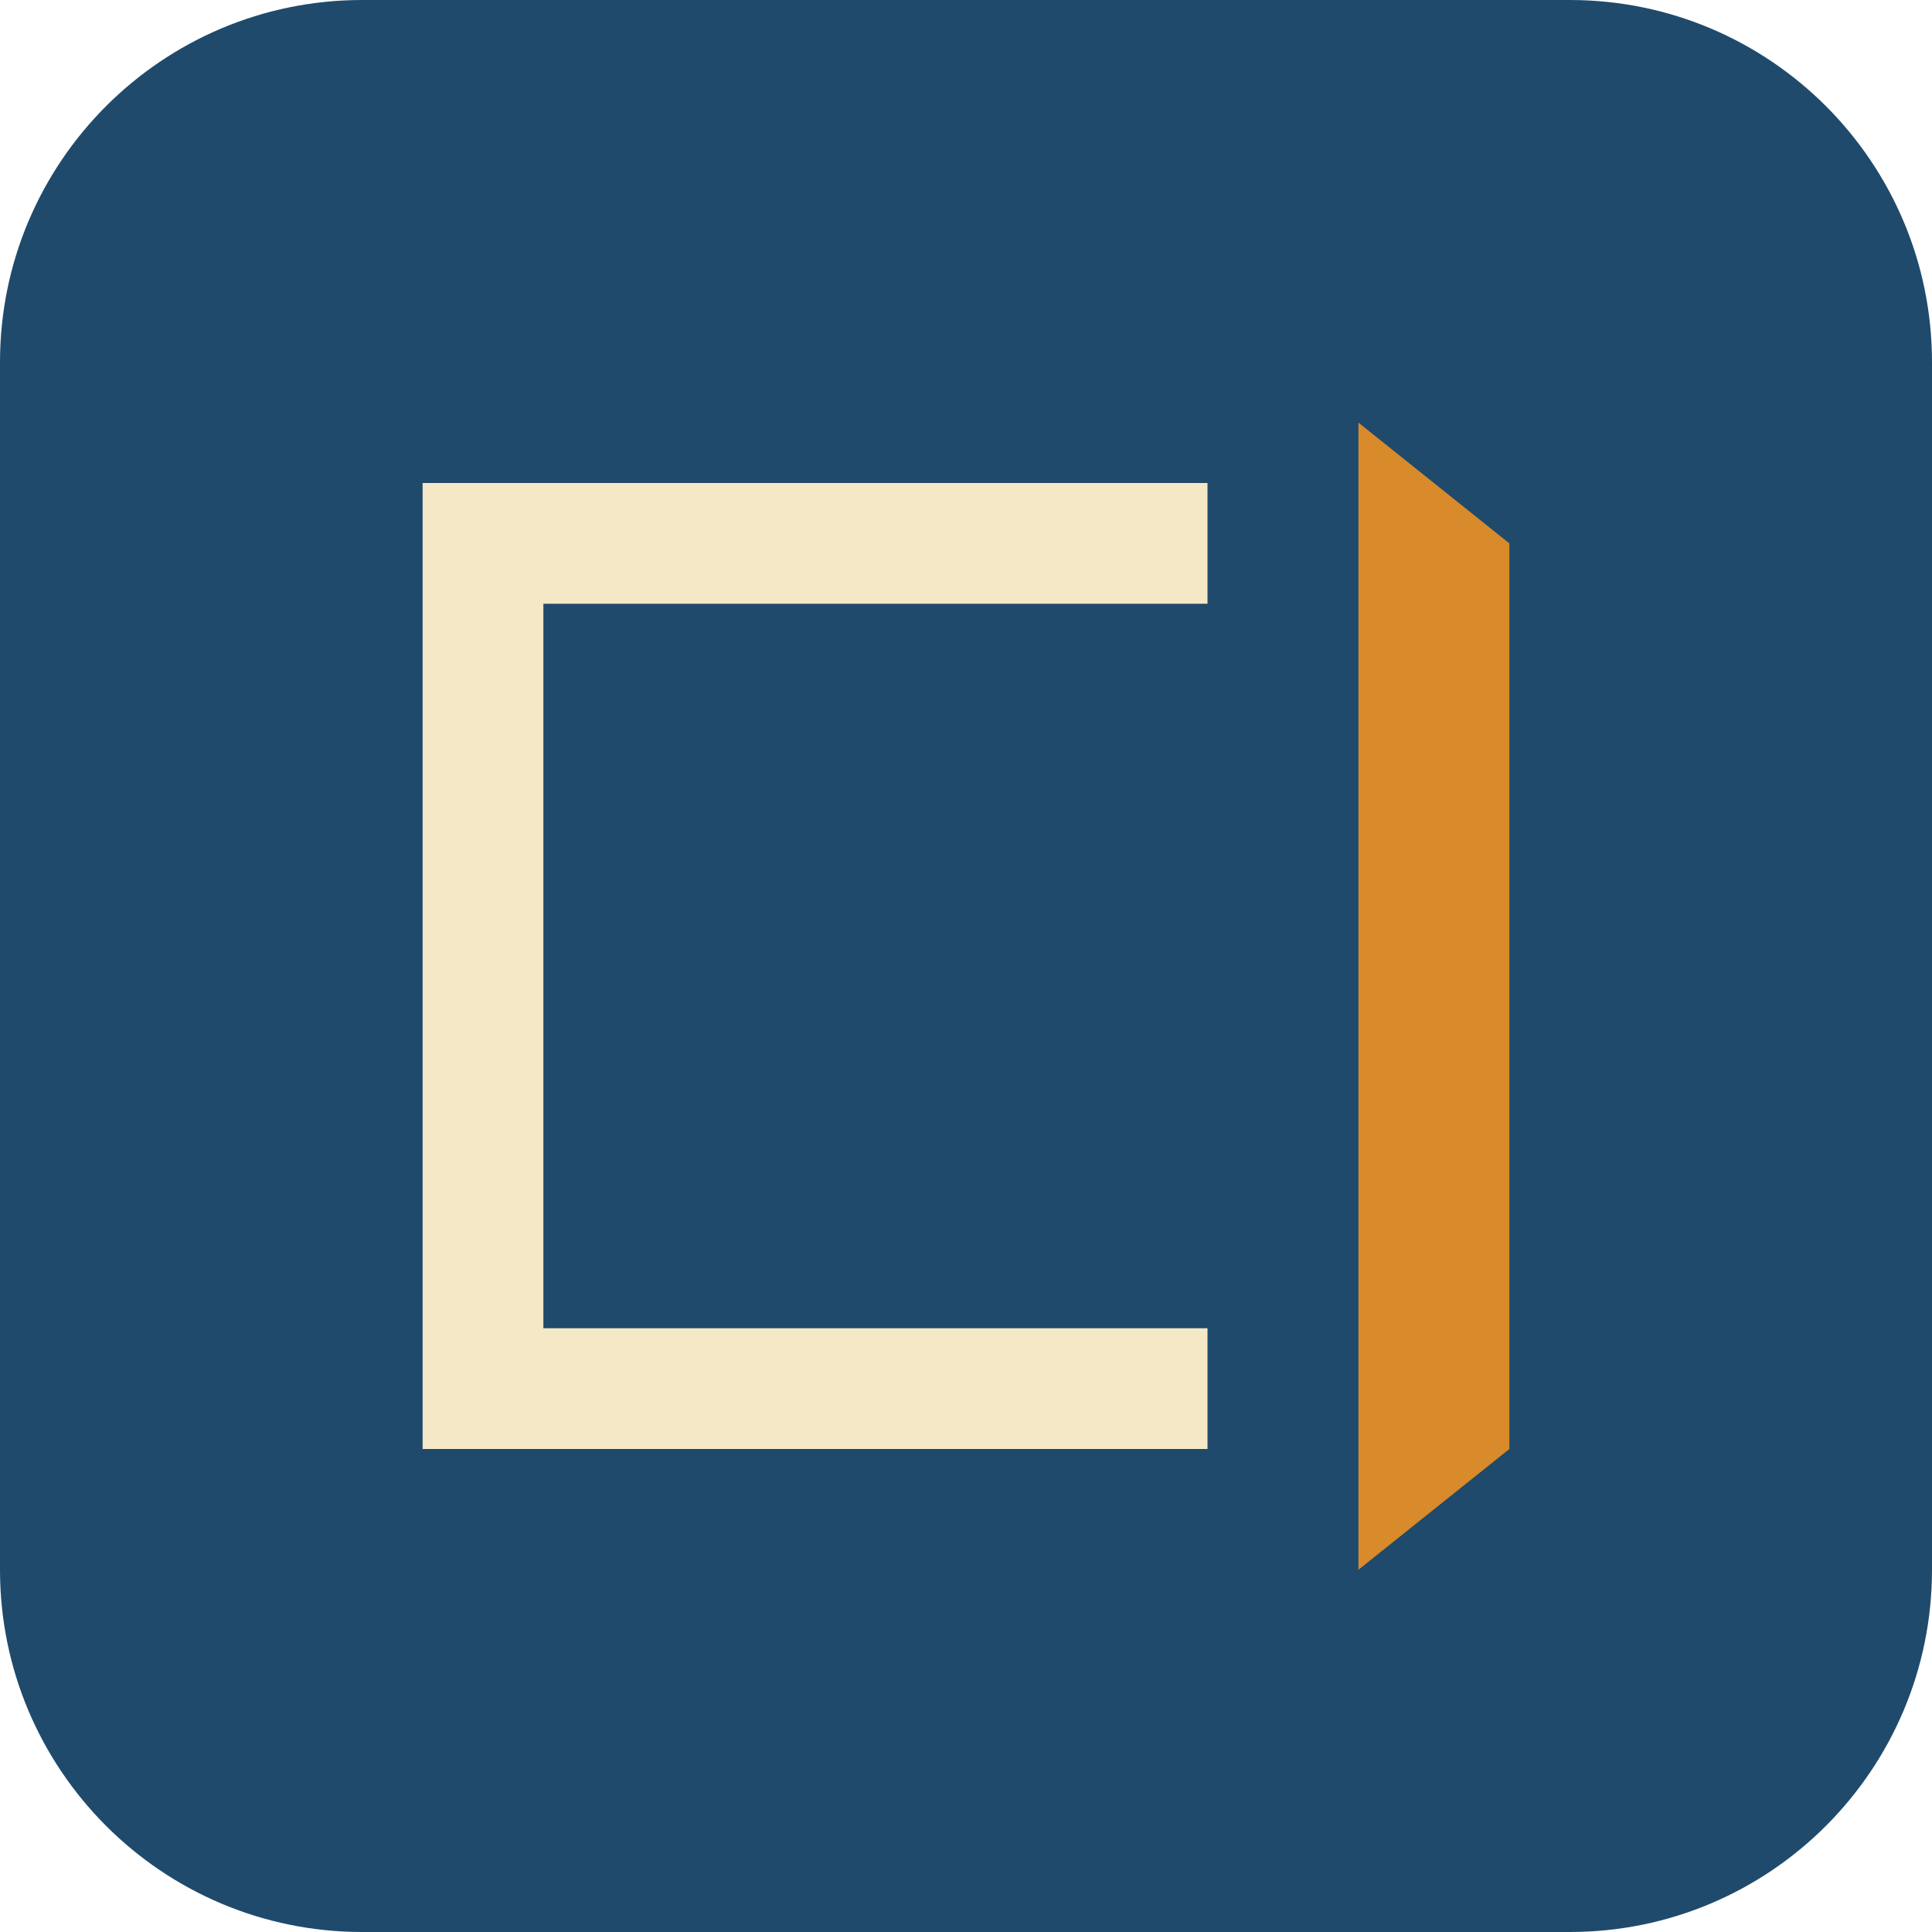
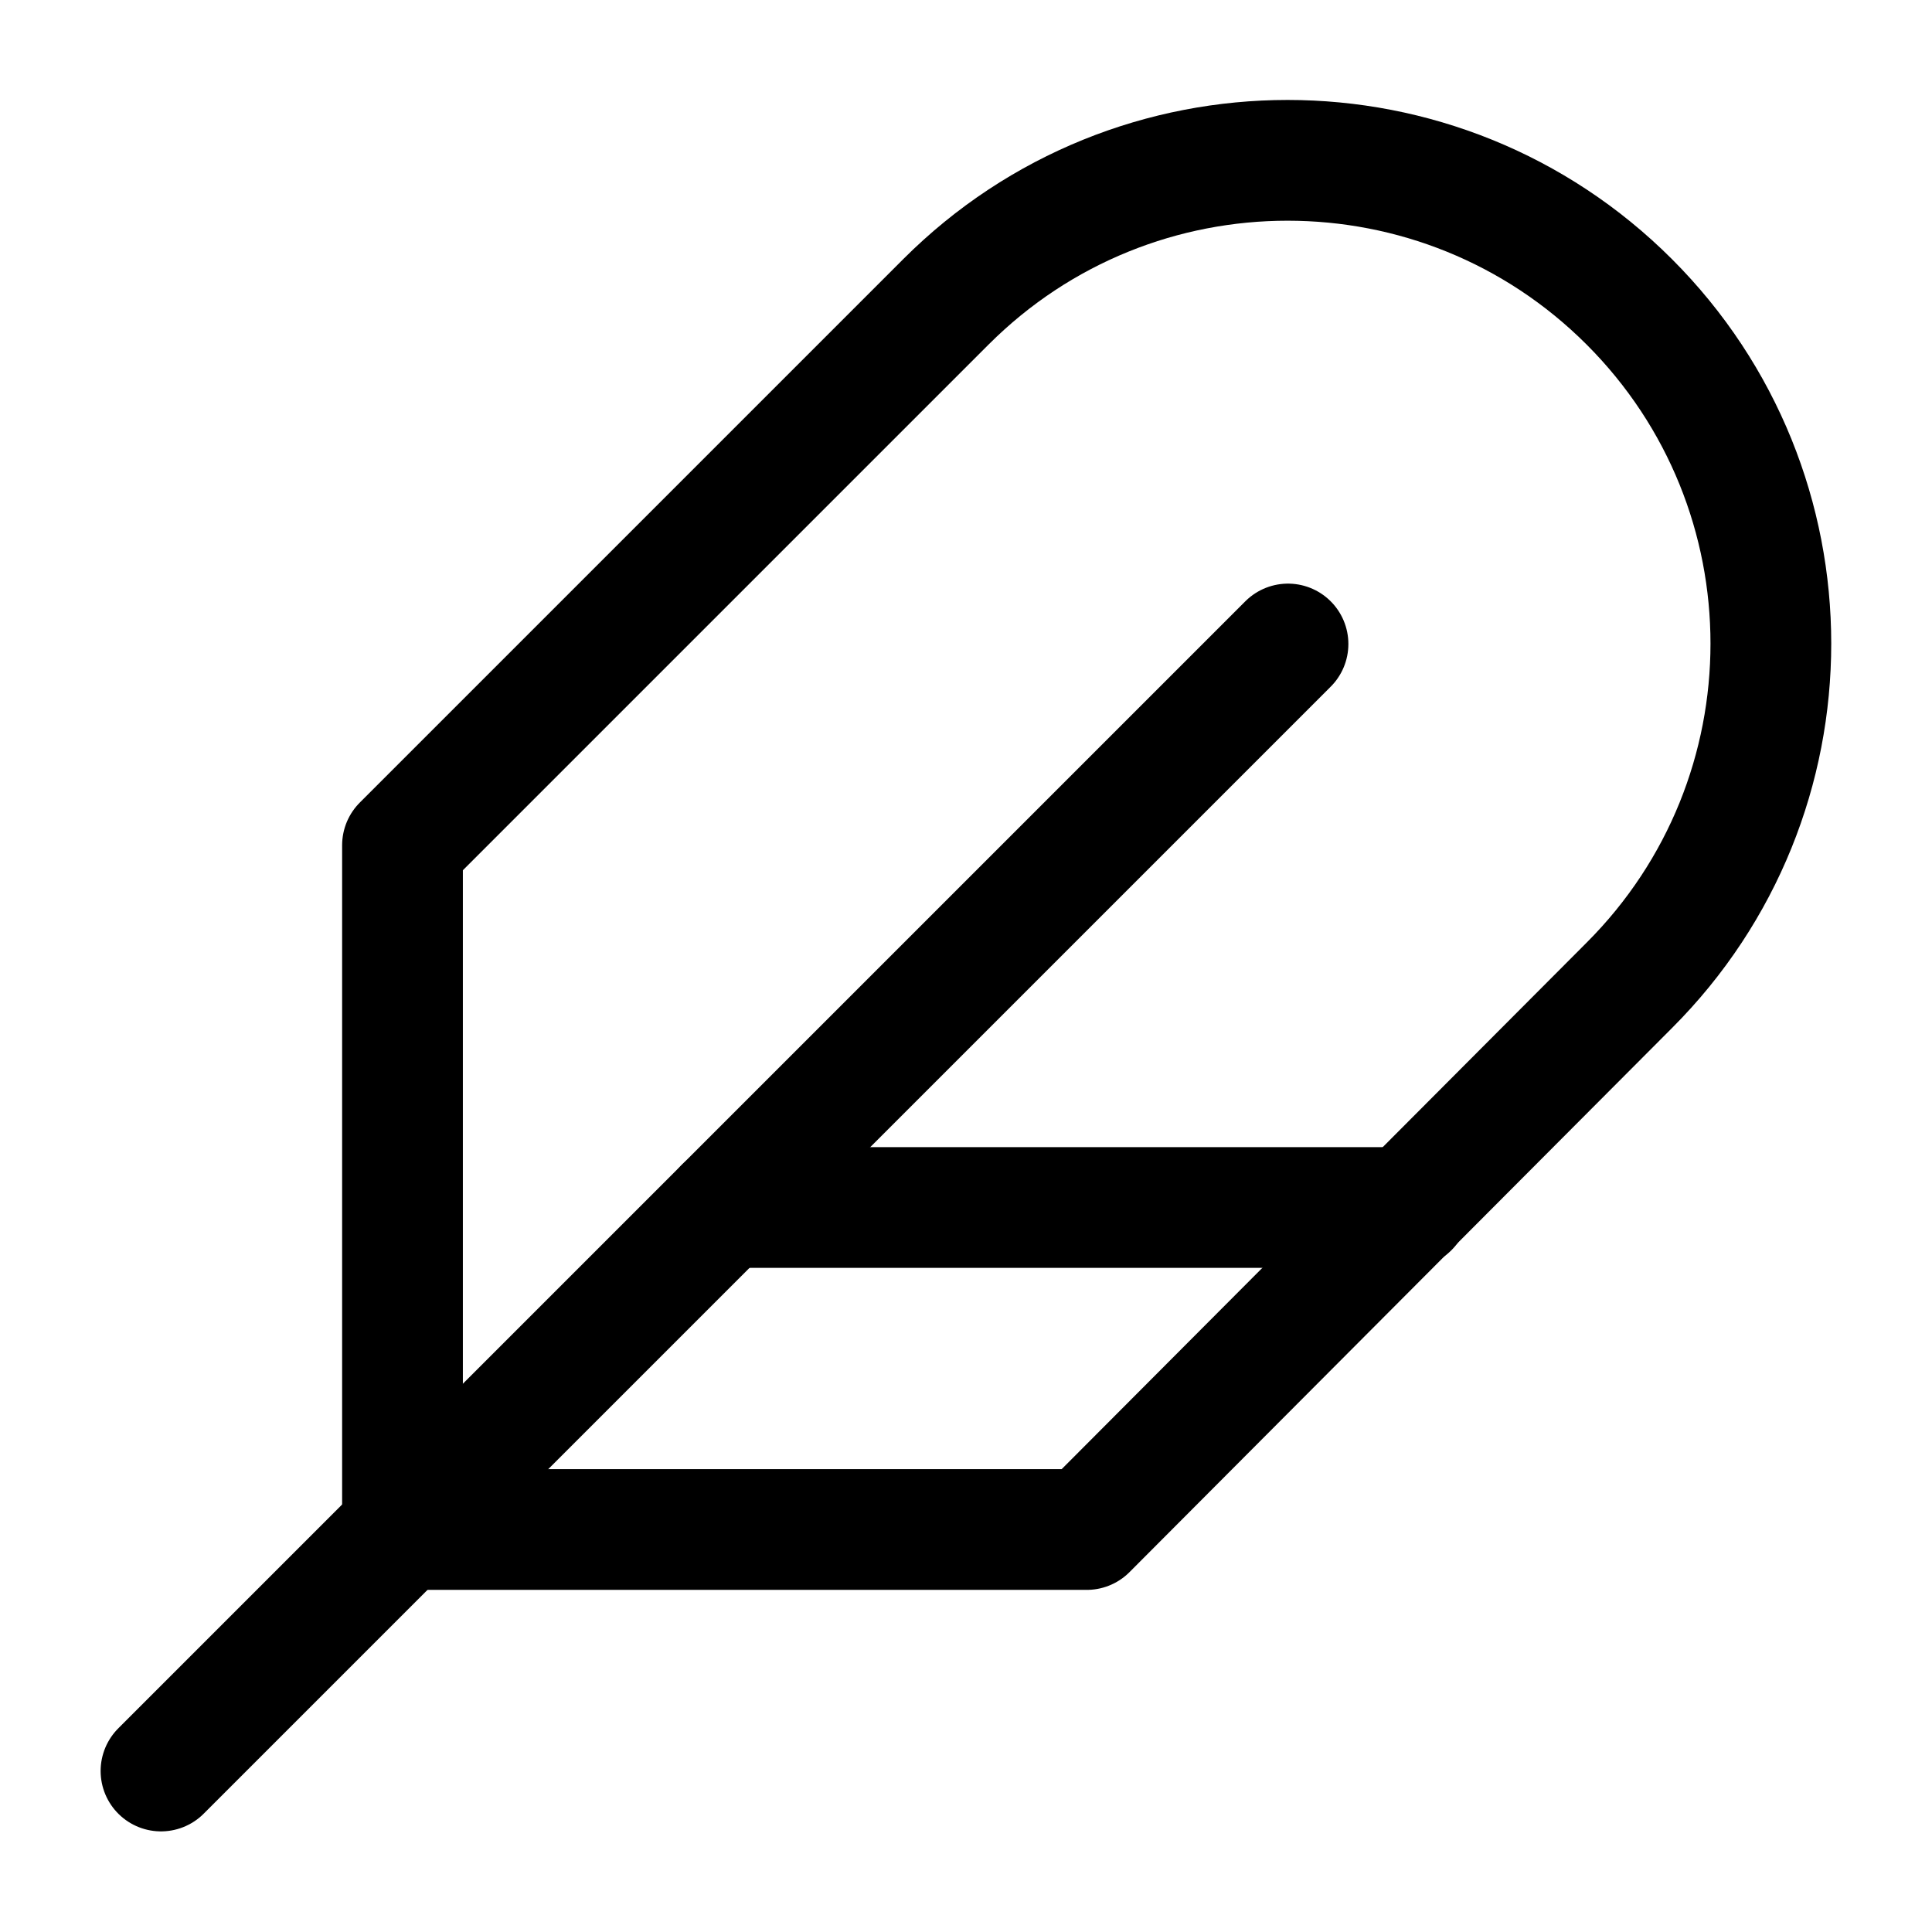
- <svg xmlns="http://www.w3.org/2000/svg" width="128" height="128" viewBox="0 0 128 128" fill="none">
-   <rect width="128" height="128" rx="24" fill="#1F4A6B" />
-   <path d="M28 32h52v8H36v48h44v8H28V32z" fill="#F5E8C7" />
-   <path d="M90 28l10 8v60l-10 8V28z" fill="#D98A2B" />
+ <svg xmlns="http://www.w3.org/2000/svg" width="24" height="24" viewBox="0 0 24 24" fill="none" stroke="currentColor" stroke-width="1.5" stroke-linecap="round" stroke-linejoin="round">
+   <path d="M20.24 12.24a6 6 0 0 0-8.49-8.49L5 10.5V19h8.5l6.74-6.76z" />
+   <line x1="16" y1="8" x2="2" y2="22" />
+   <line x1="17.5" y1="15" x2="9" y2="15" />
</svg>
